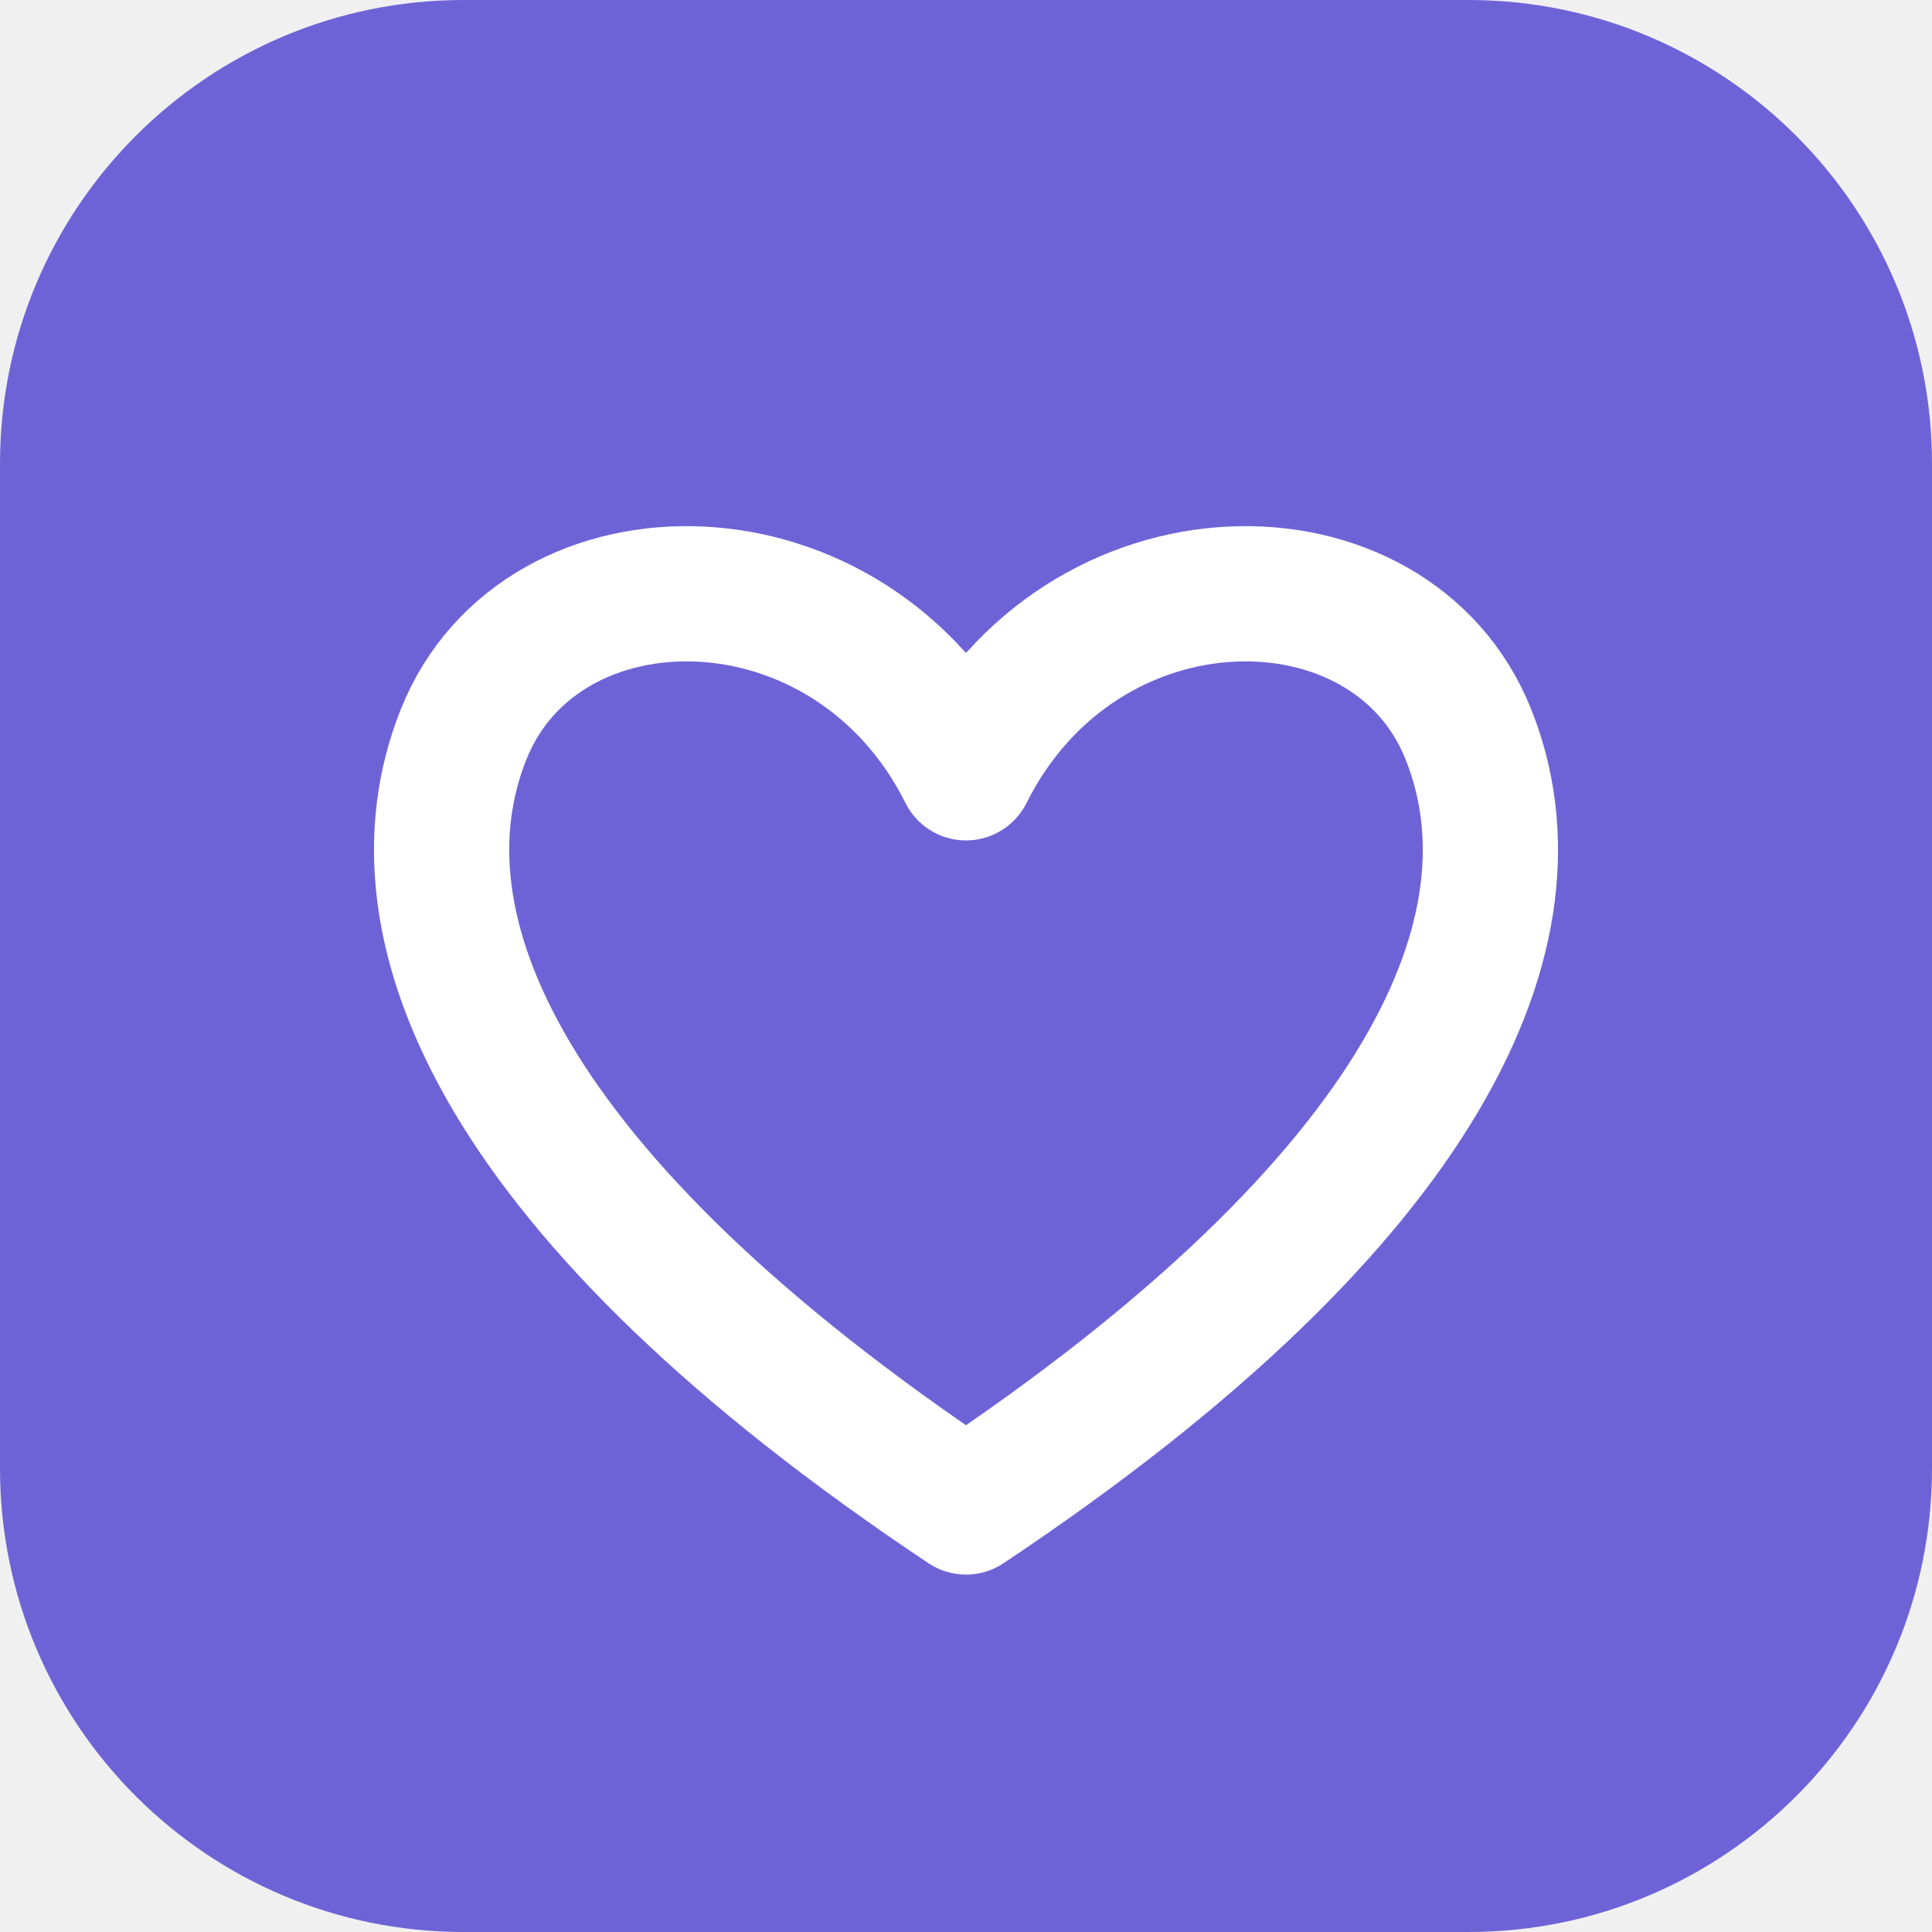
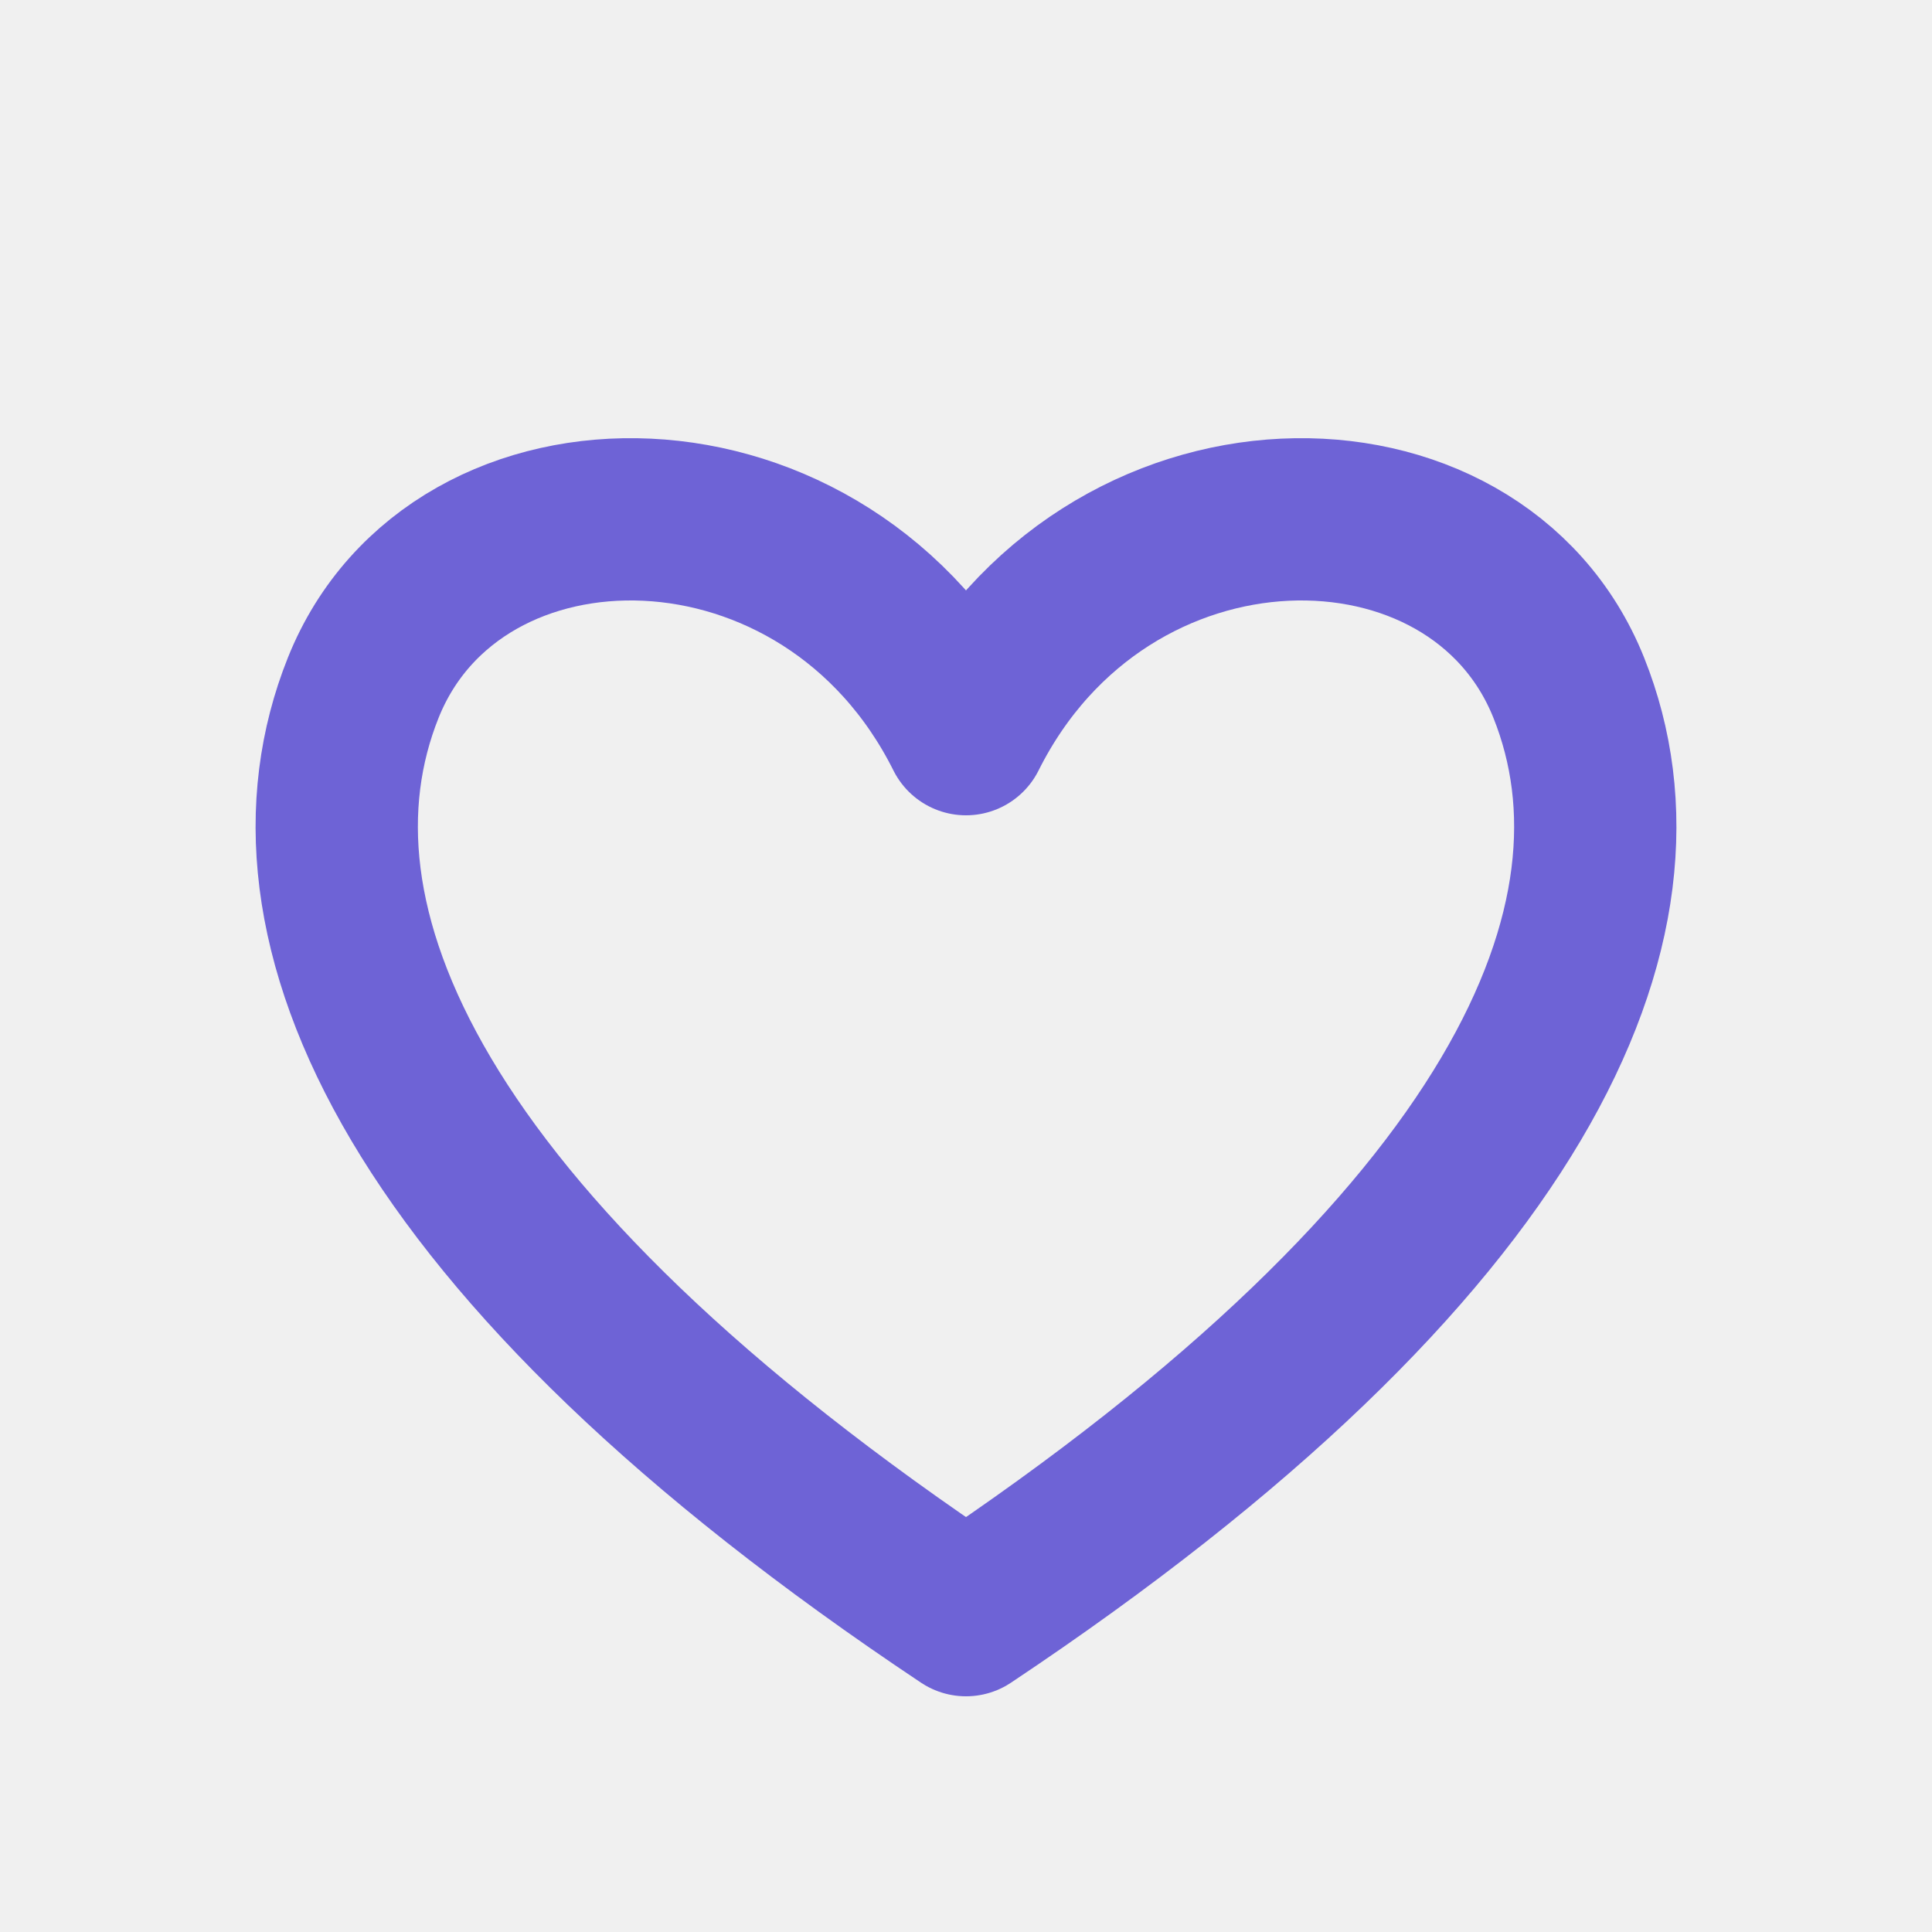
<svg xmlns="http://www.w3.org/2000/svg" viewBox="0 0 100 100" width="100" height="100">
-   <rect width="100" height="100" rx="24" fill="#6E63D6" />
-   <g fill="none" stroke="#fff" stroke-width="7" stroke-linecap="round" stroke-linejoin="round">
+   <g transform="translate(-10 -10) scale(1.2)" fill="none" stroke="#6E63D6" stroke-width="7" stroke-linecap="round" stroke-linejoin="round">
    <path d="M50 78C26 62 20 48 24 38 28 28 44 28 50 40 56 28 72 28 76 38 80 48 74 62 50 78z" />
  </g>
</svg>
